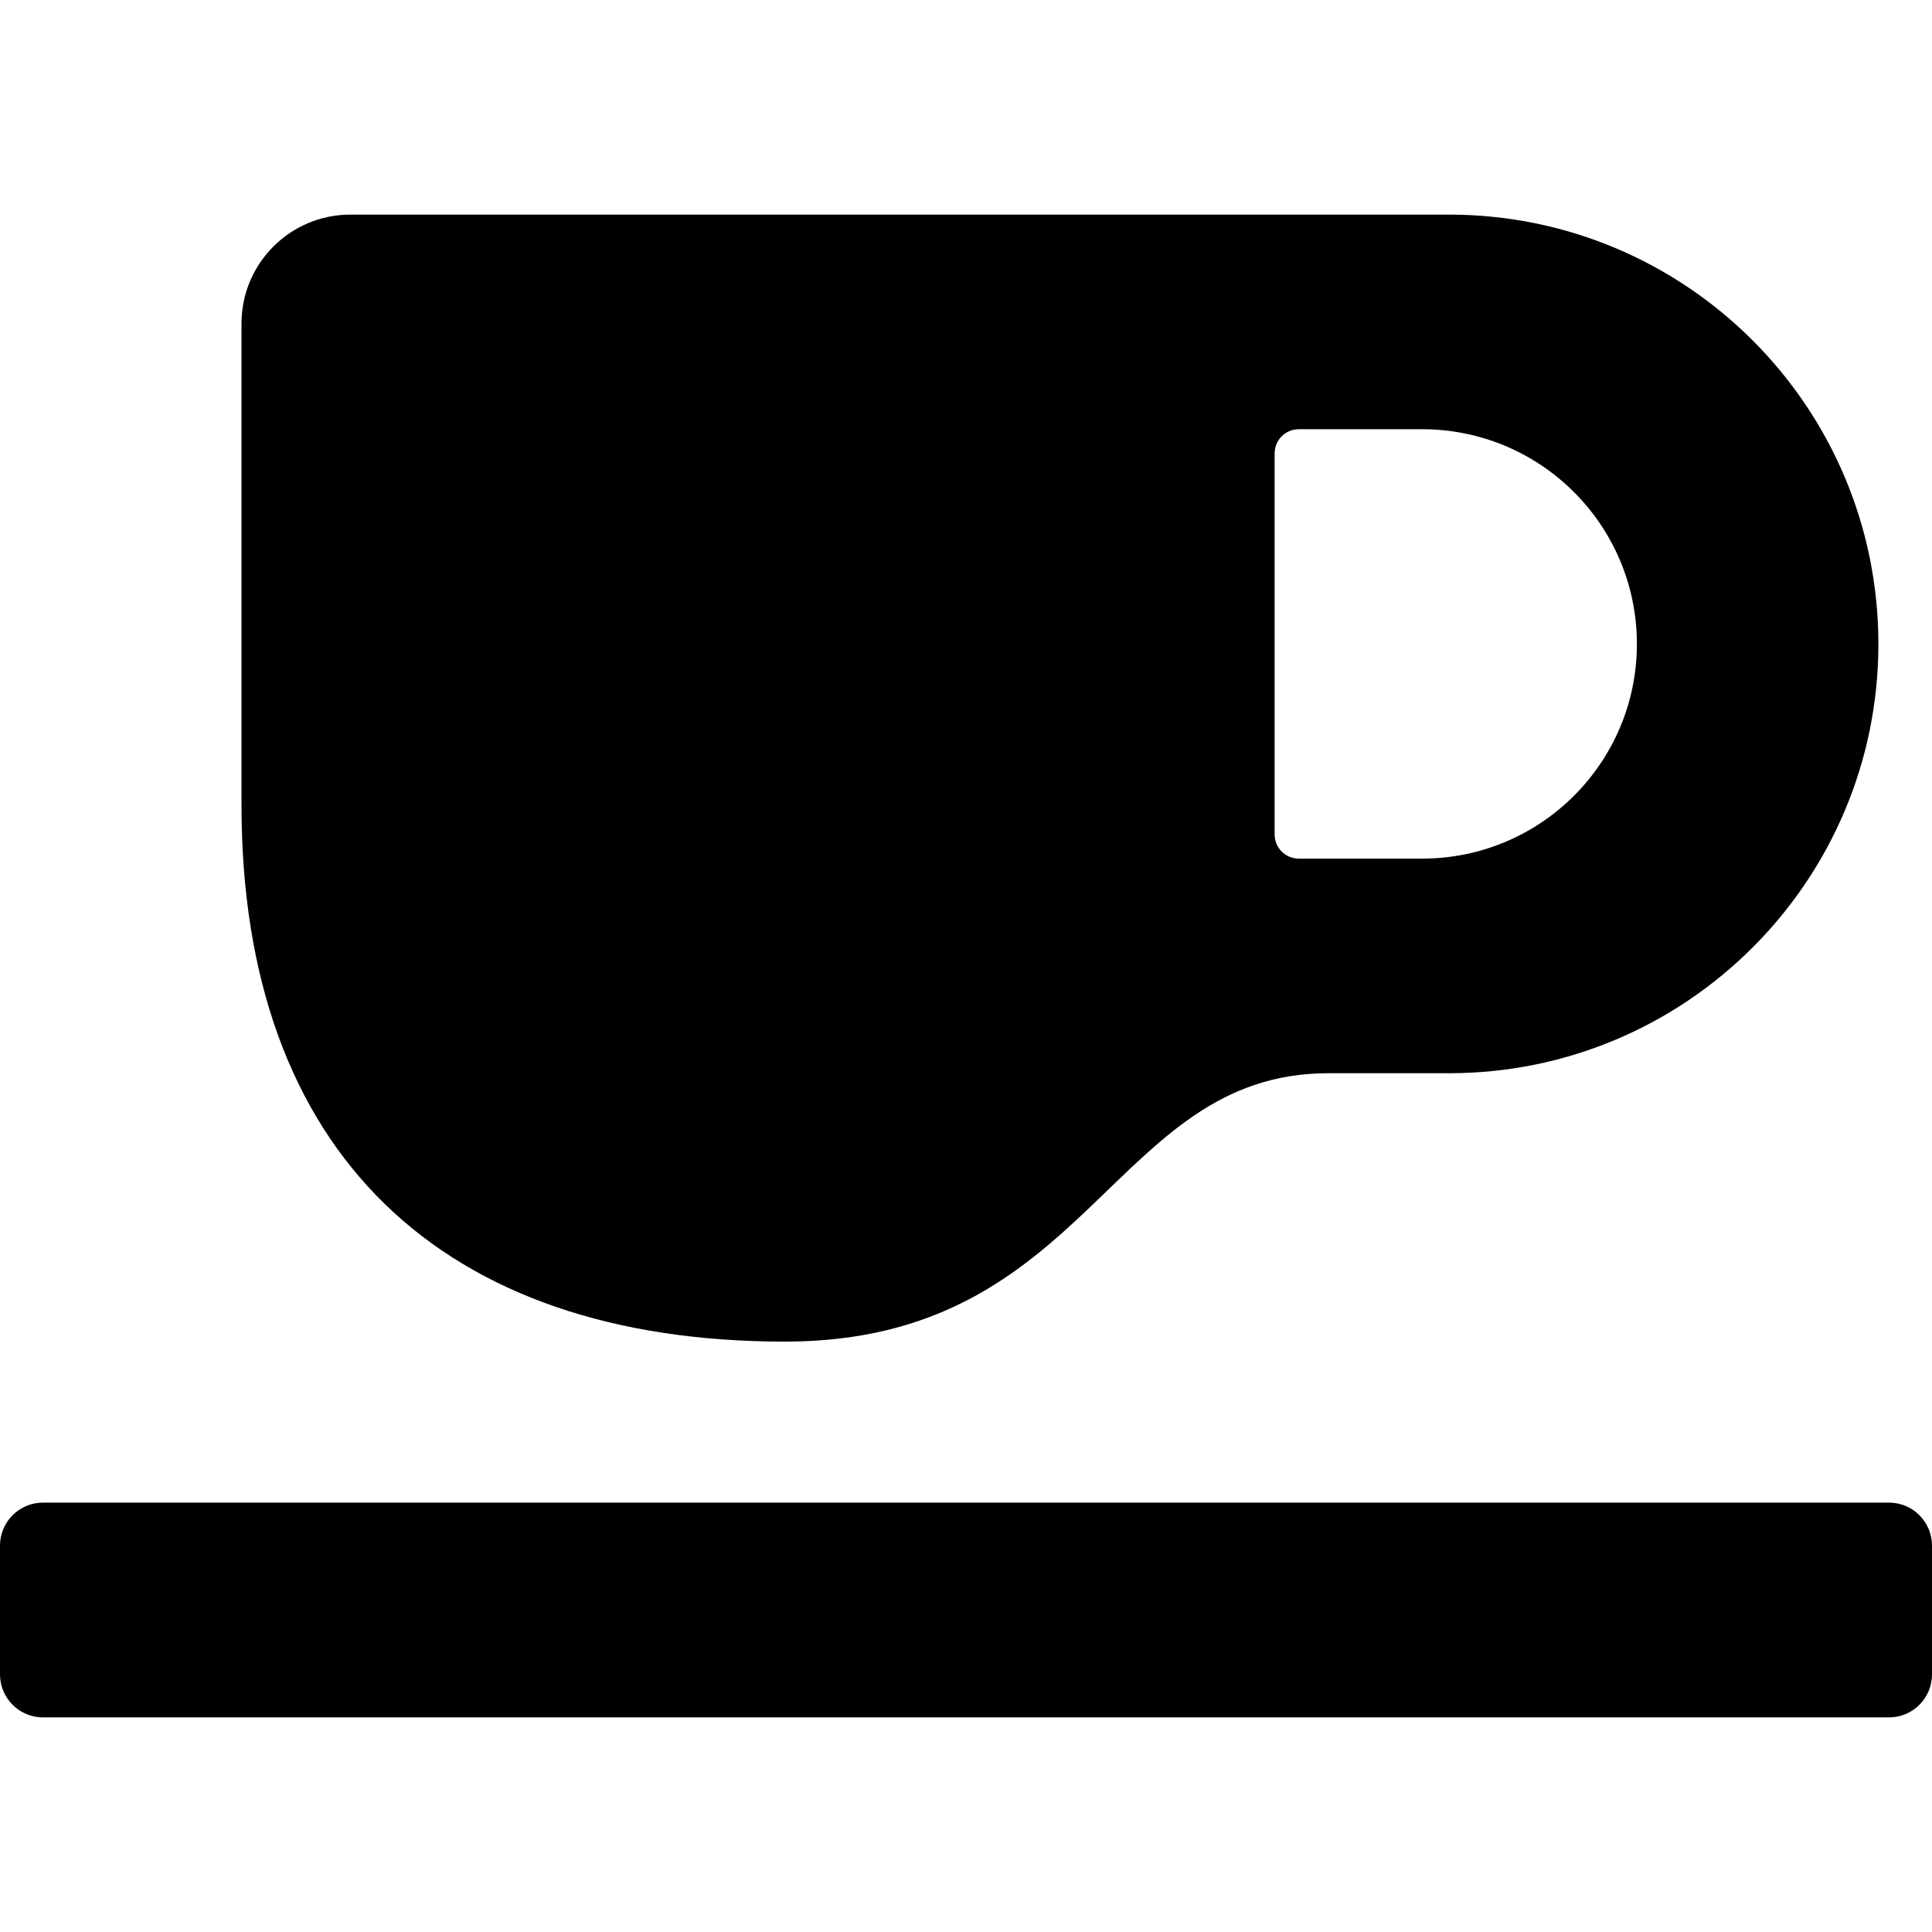
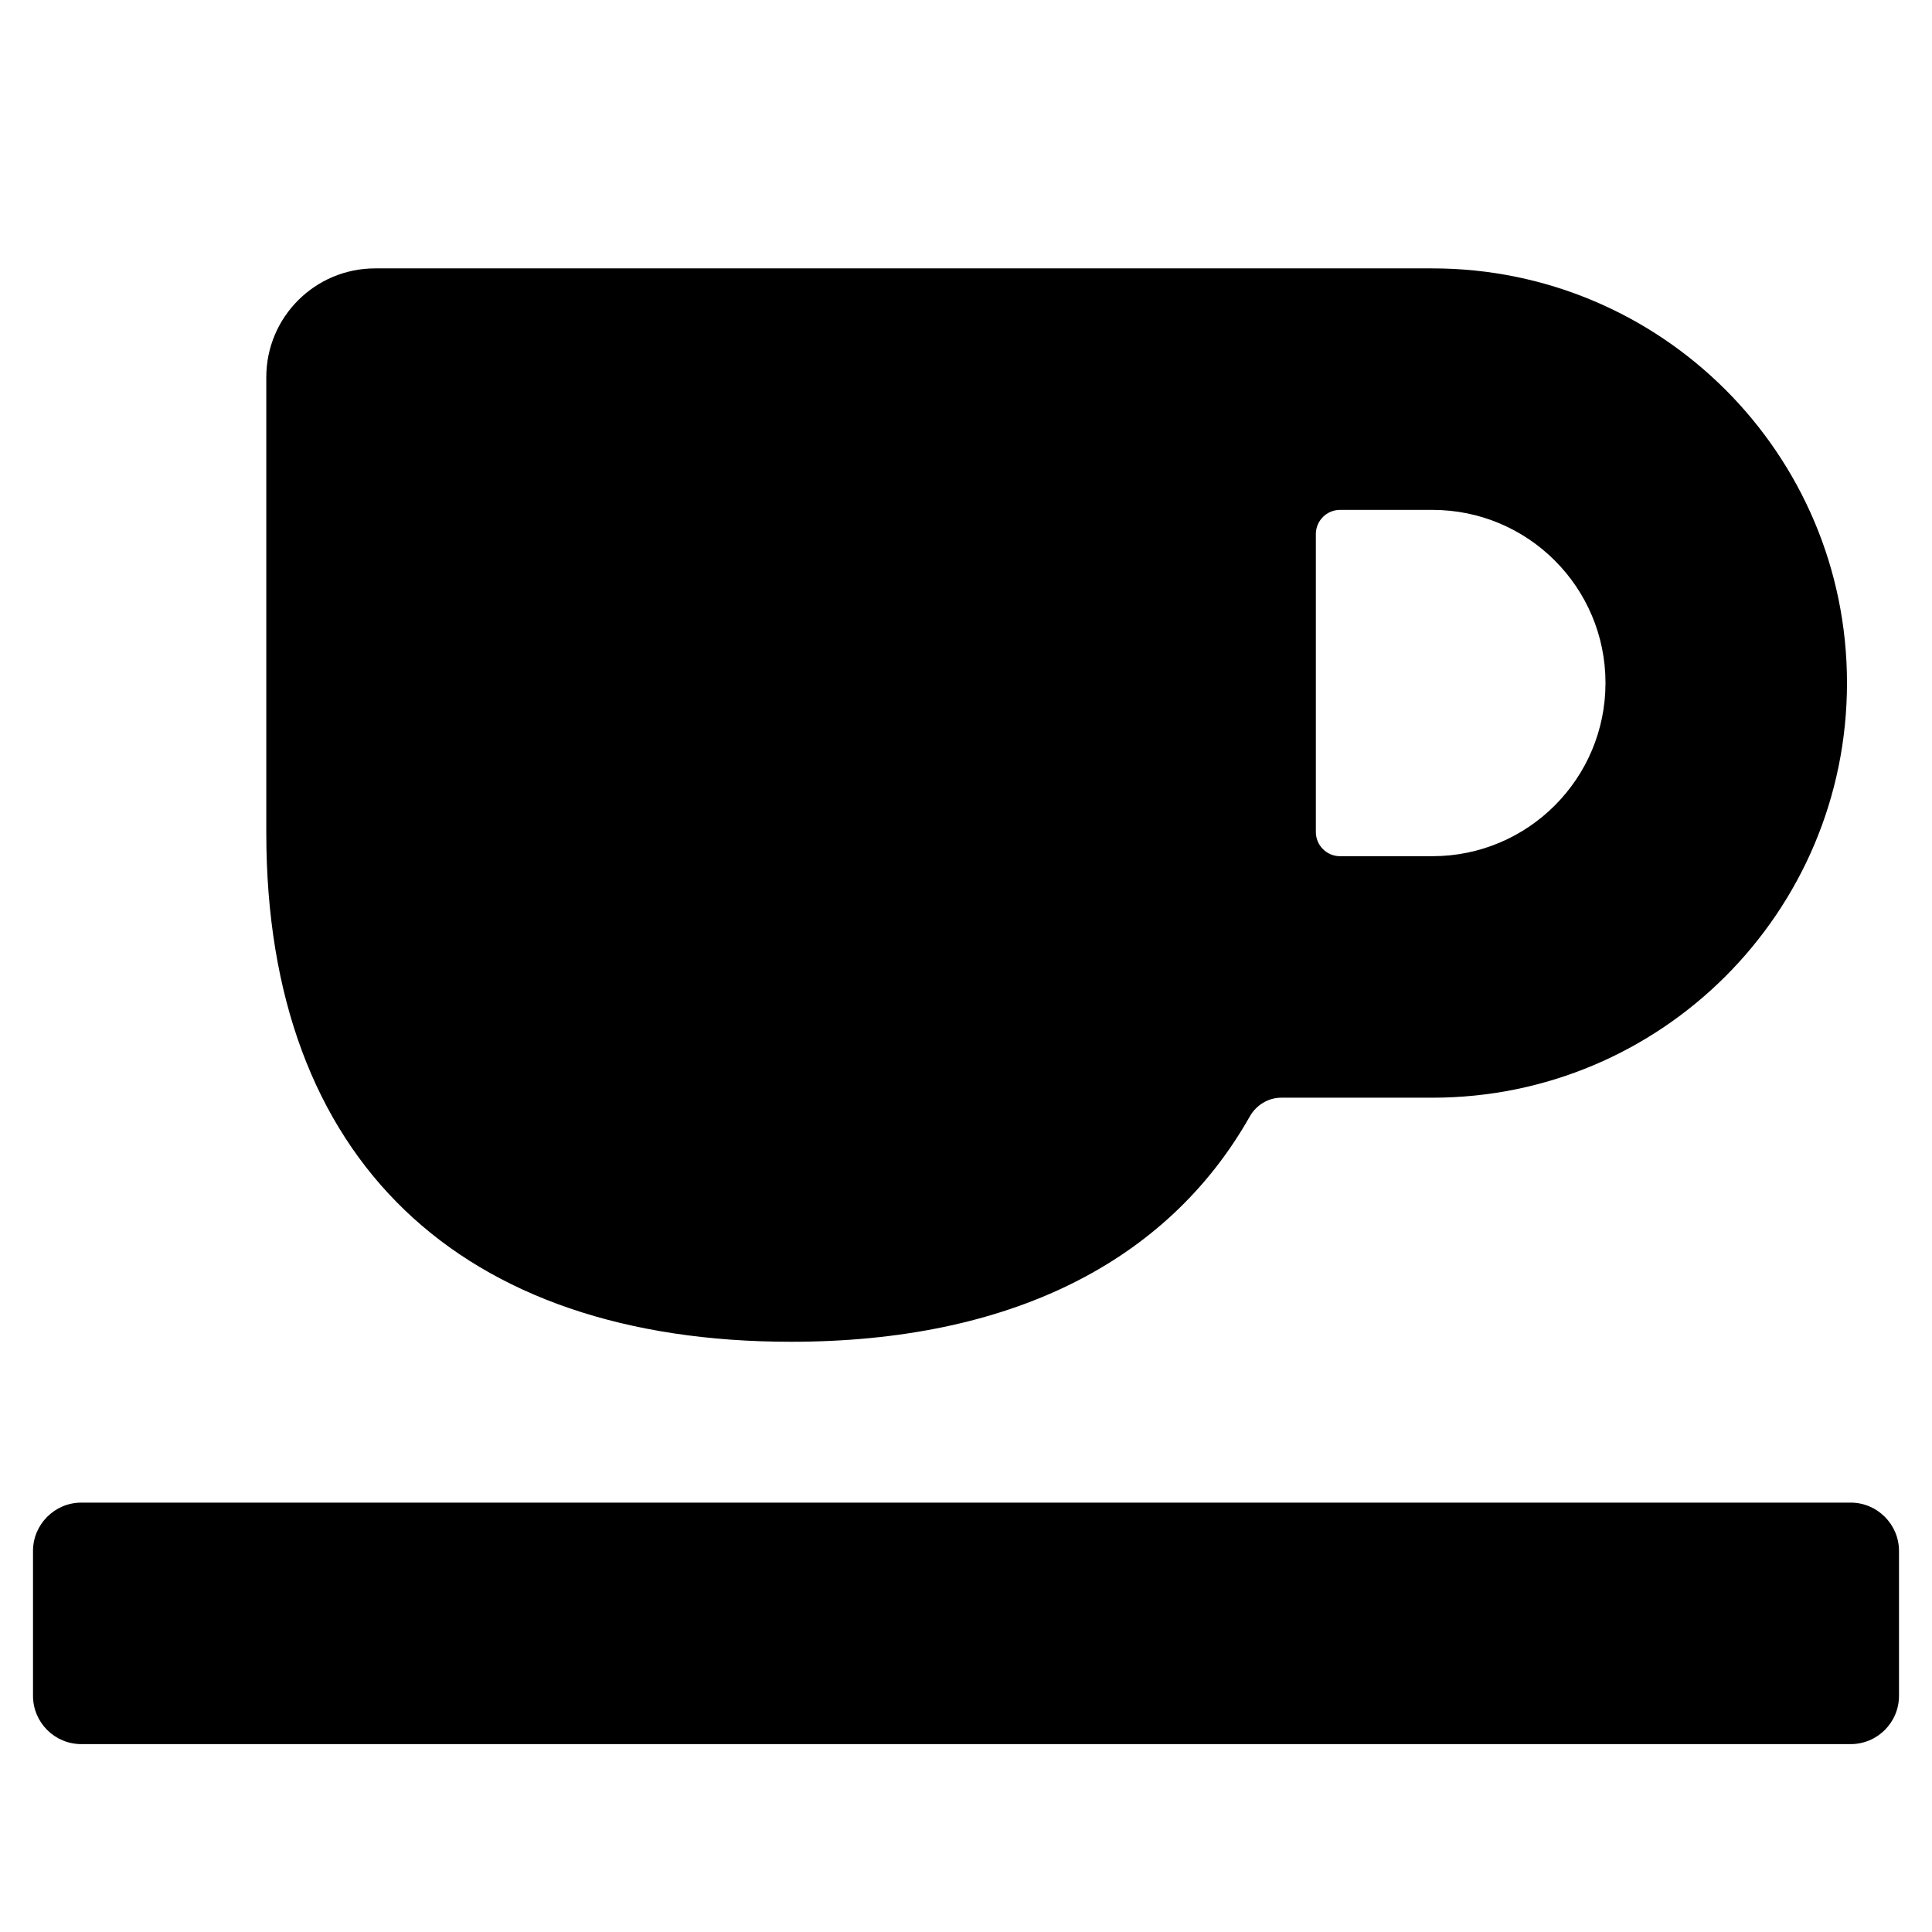
<svg xmlns="http://www.w3.org/2000/svg" width="12" height="12" viewBox="0 0 12 12">
-   <path fill="currentColor" d="M2.176 1.333L9 1.333C10.473 1.333 11.667 2.527 11.667 4C11.667 5.472 10.473 6.666 9 6.666L8.25 6.666C6.9 6.666 6.775 8.333 4.875 8.333C2.75 8.333 1.5 7.166 1.5 5L1.5 2.009C1.5 1.636 1.803 1.333 2.176 1.333ZM0 10.4L0 9.6C0 9.453 0.119 9.333 0.267 9.333L11.733 9.333C11.881 9.333 12 9.453 12 9.6L12 10.4C12 10.547 11.881 10.667 11.733 10.667L0.267 10.667C0.119 10.667 0 10.547 0 10.4ZM8.067 5.333L8.833 5.333C9.57 5.333 10.167 4.736 10.167 4C10.167 3.263 9.57 2.666 8.833 2.666L8.067 2.666C7.984 2.666 7.917 2.733 7.917 2.816L7.917 5.183C7.917 5.266 7.984 5.333 8.067 5.333Z" />
+   <path fill="currentColor" d="M2.33 1.667L8.897 1.667C10.319 1.667 11.472 2.82 11.472 4.242C11.472 5.665 10.319 6.818 8.897 6.818L7.958 6.818C7.877 6.818 7.803 6.864 7.763 6.934C7.247 7.846 6.263 8.334 4.913 8.334C2.861 8.334 1.654 7.207 1.654 5.174L1.654 2.343C1.654 1.969 1.957 1.667 2.33 1.667ZM0.205 10.533L0.205 9.633C0.205 9.468 0.34 9.333 0.505 9.333L11.495 9.333C11.66 9.333 11.795 9.468 11.795 9.633L11.795 10.533C11.795 10.699 11.66 10.833 11.495 10.833L0.505 10.833C0.34 10.833 0.205 10.699 0.205 10.533ZM8.323 5.318L8.897 5.318C9.491 5.318 9.972 4.836 9.972 4.242C9.972 3.648 9.491 3.167 8.897 3.167L8.323 3.167C8.241 3.167 8.173 3.234 8.173 3.317L8.173 5.168C8.173 5.251 8.241 5.318 8.323 5.318Z" />
</svg>
